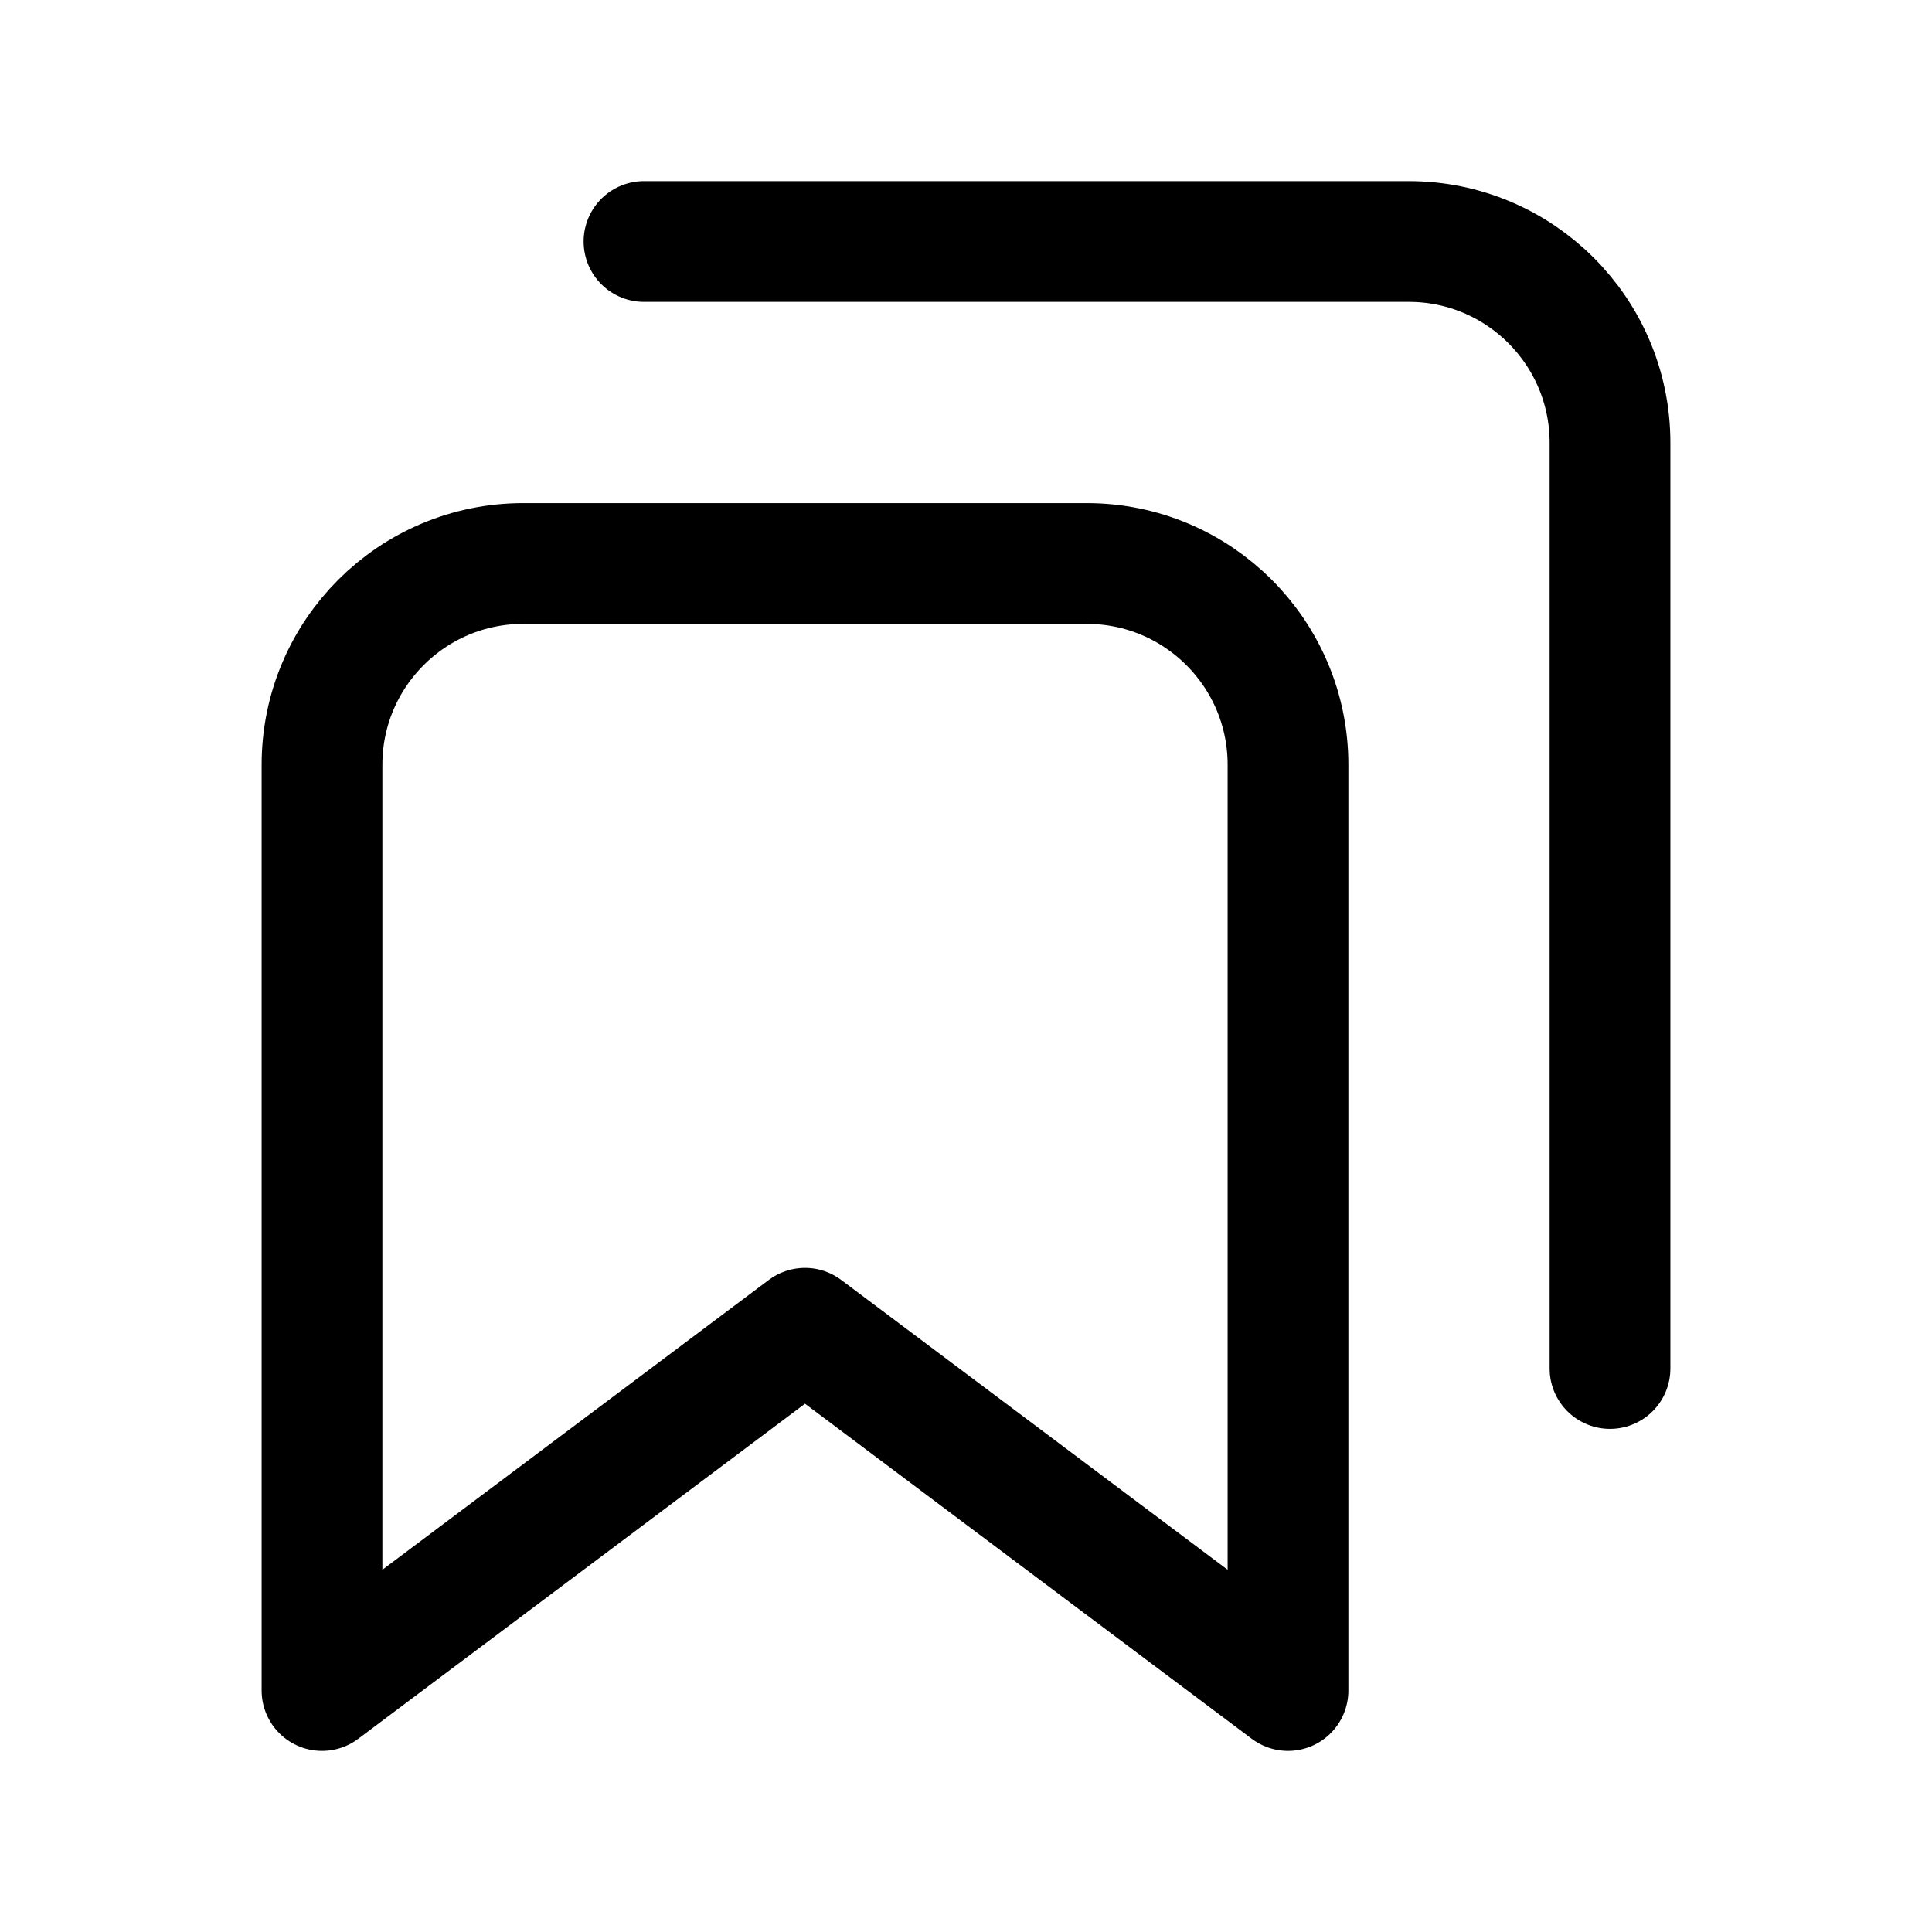
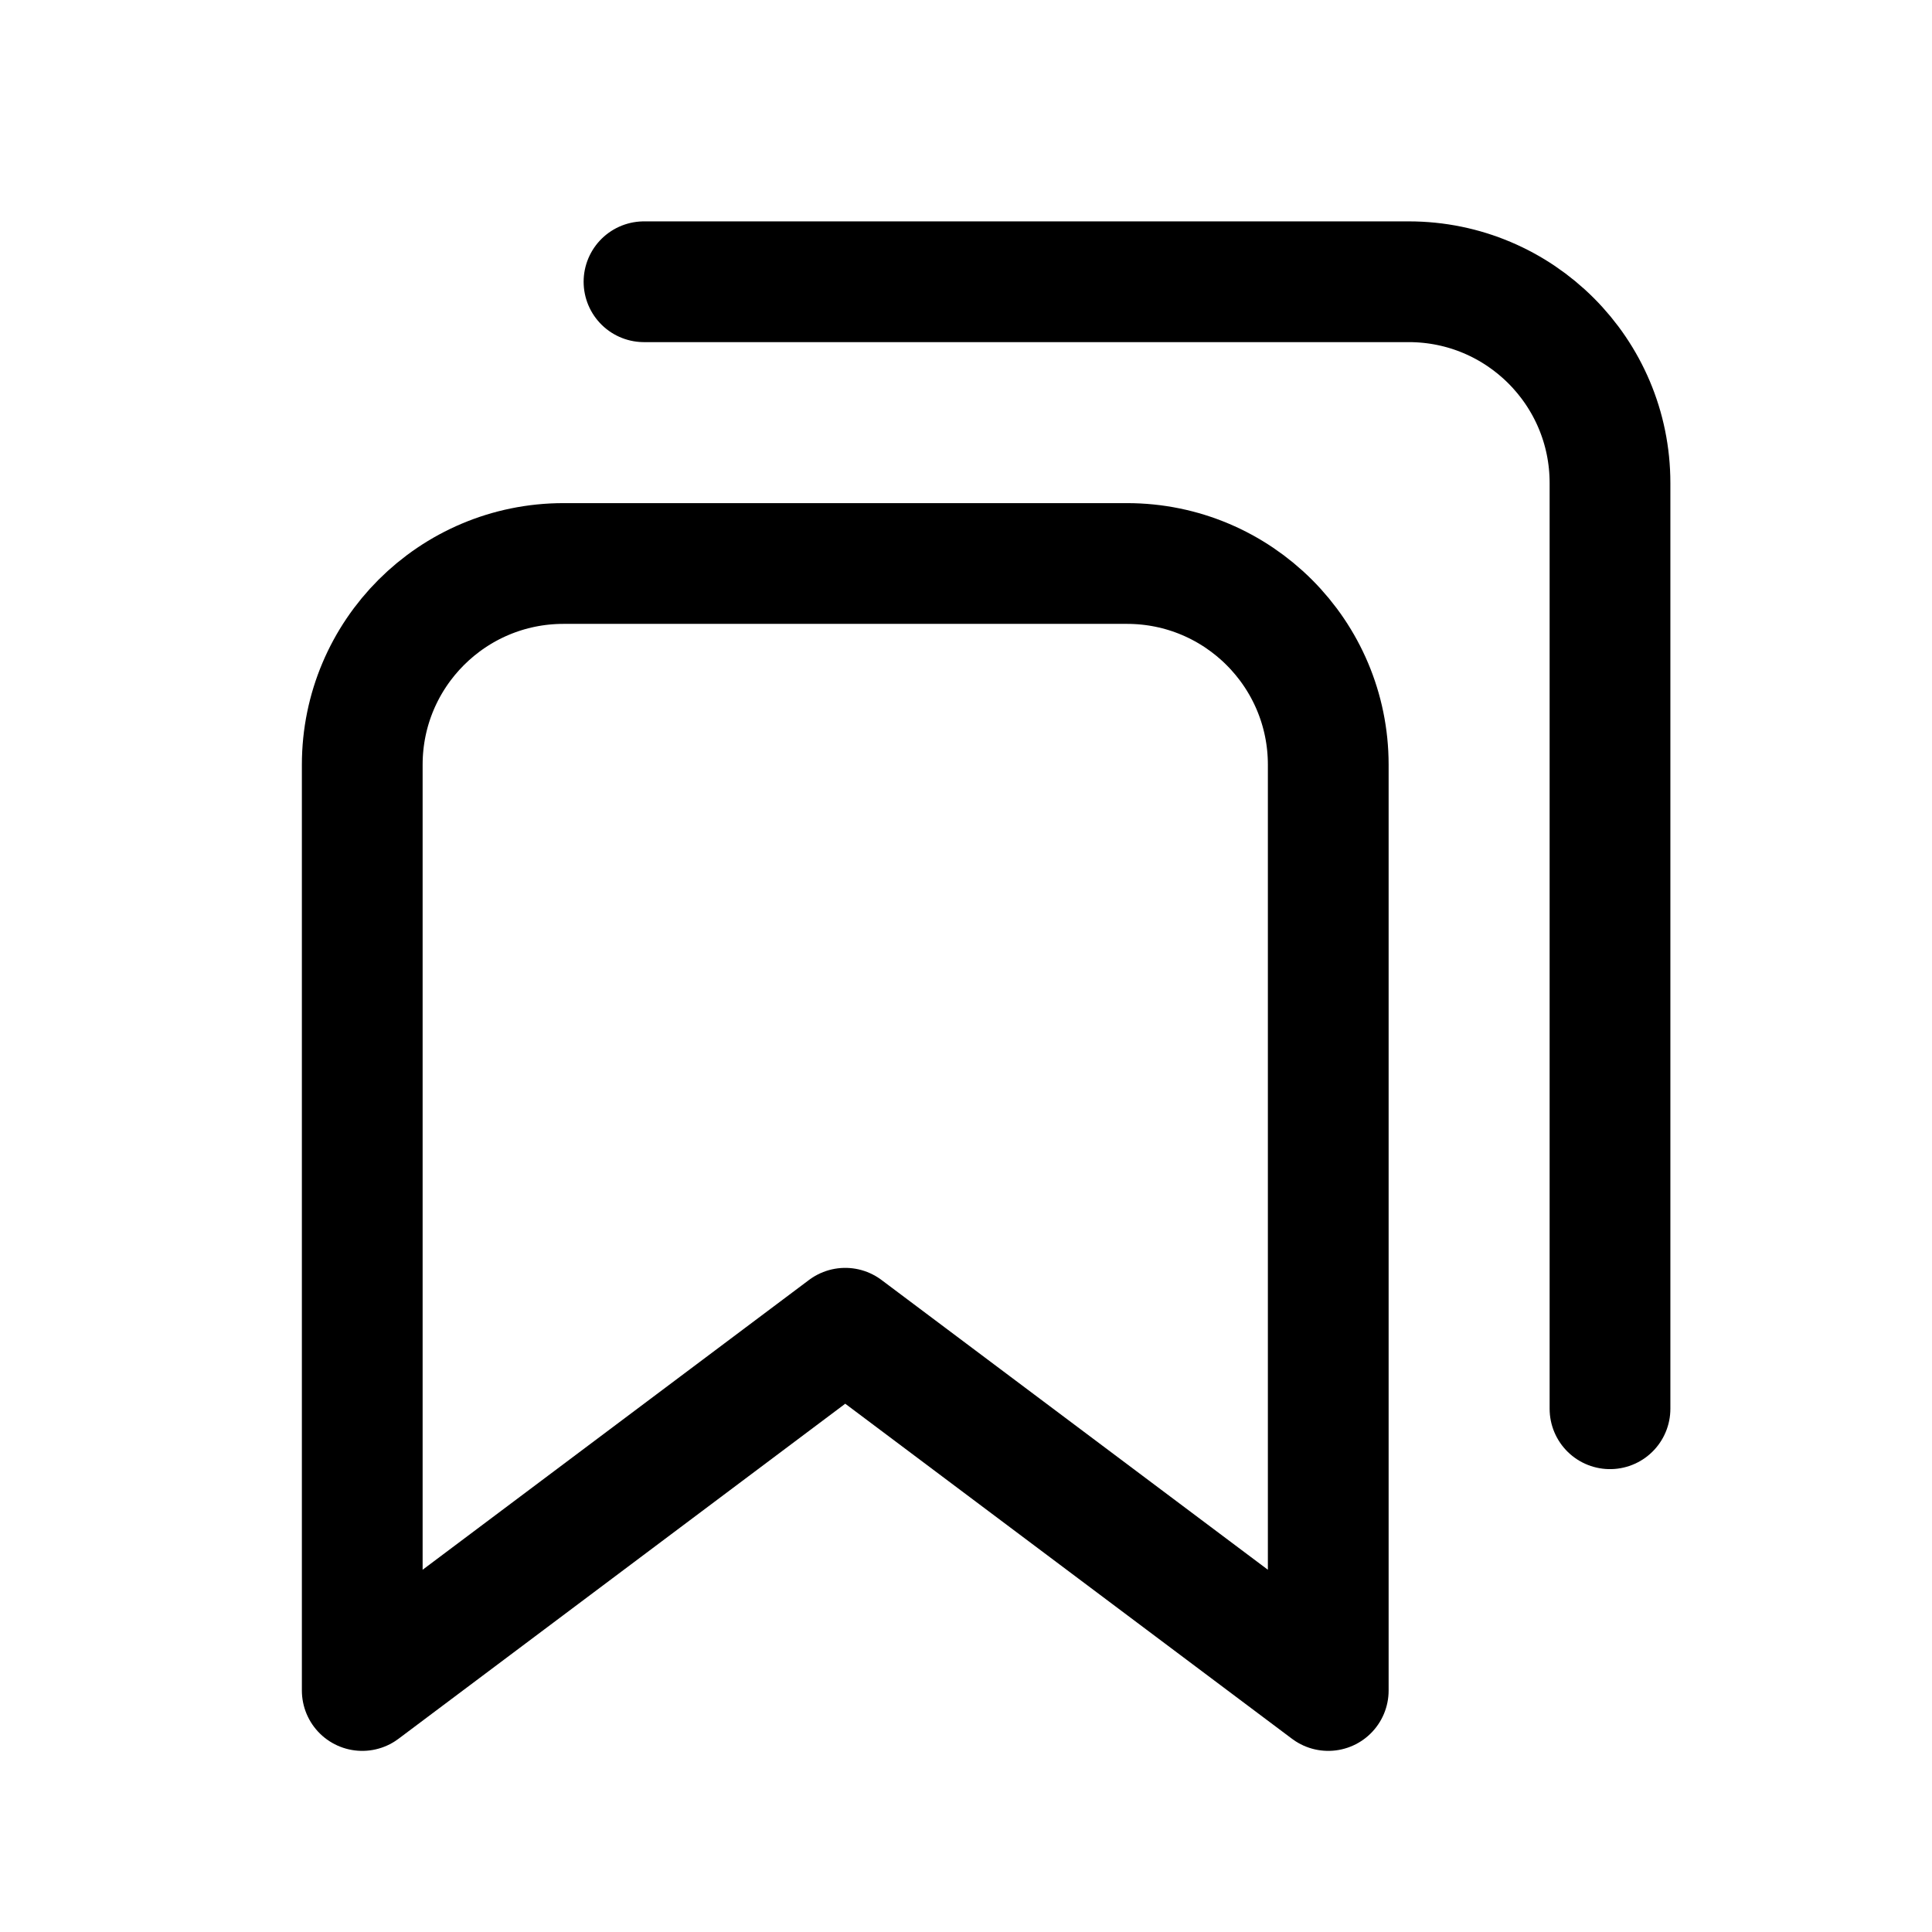
<svg xmlns="http://www.w3.org/2000/svg" viewBox="0 0 24 24" fill="none" stroke="currentColor" stroke-width="1.5" stroke-linecap="round" stroke-linejoin="round">
-   <path d="M4 9.5A2.5 2.5 0 0 1 6.5 7h7A2.5 2.5 0 0 1 16 9.5V21l-6-4.5L4 21Z" />
-   <path d="M8 3h9.5A2.5 2.5 0 0 1 20 5.5V17" />
+   <path d="M4.5 9.5A2.5 2.5 0 0 1 7 7h7a2.5 2.5 0 0 1 2.5 2.5V21l-6-4.5-6 4.5Z" />
+   <path d="M8 3.5h9.5A2.5 2.5 0 0 1 20 6v11.5" />
</svg>
